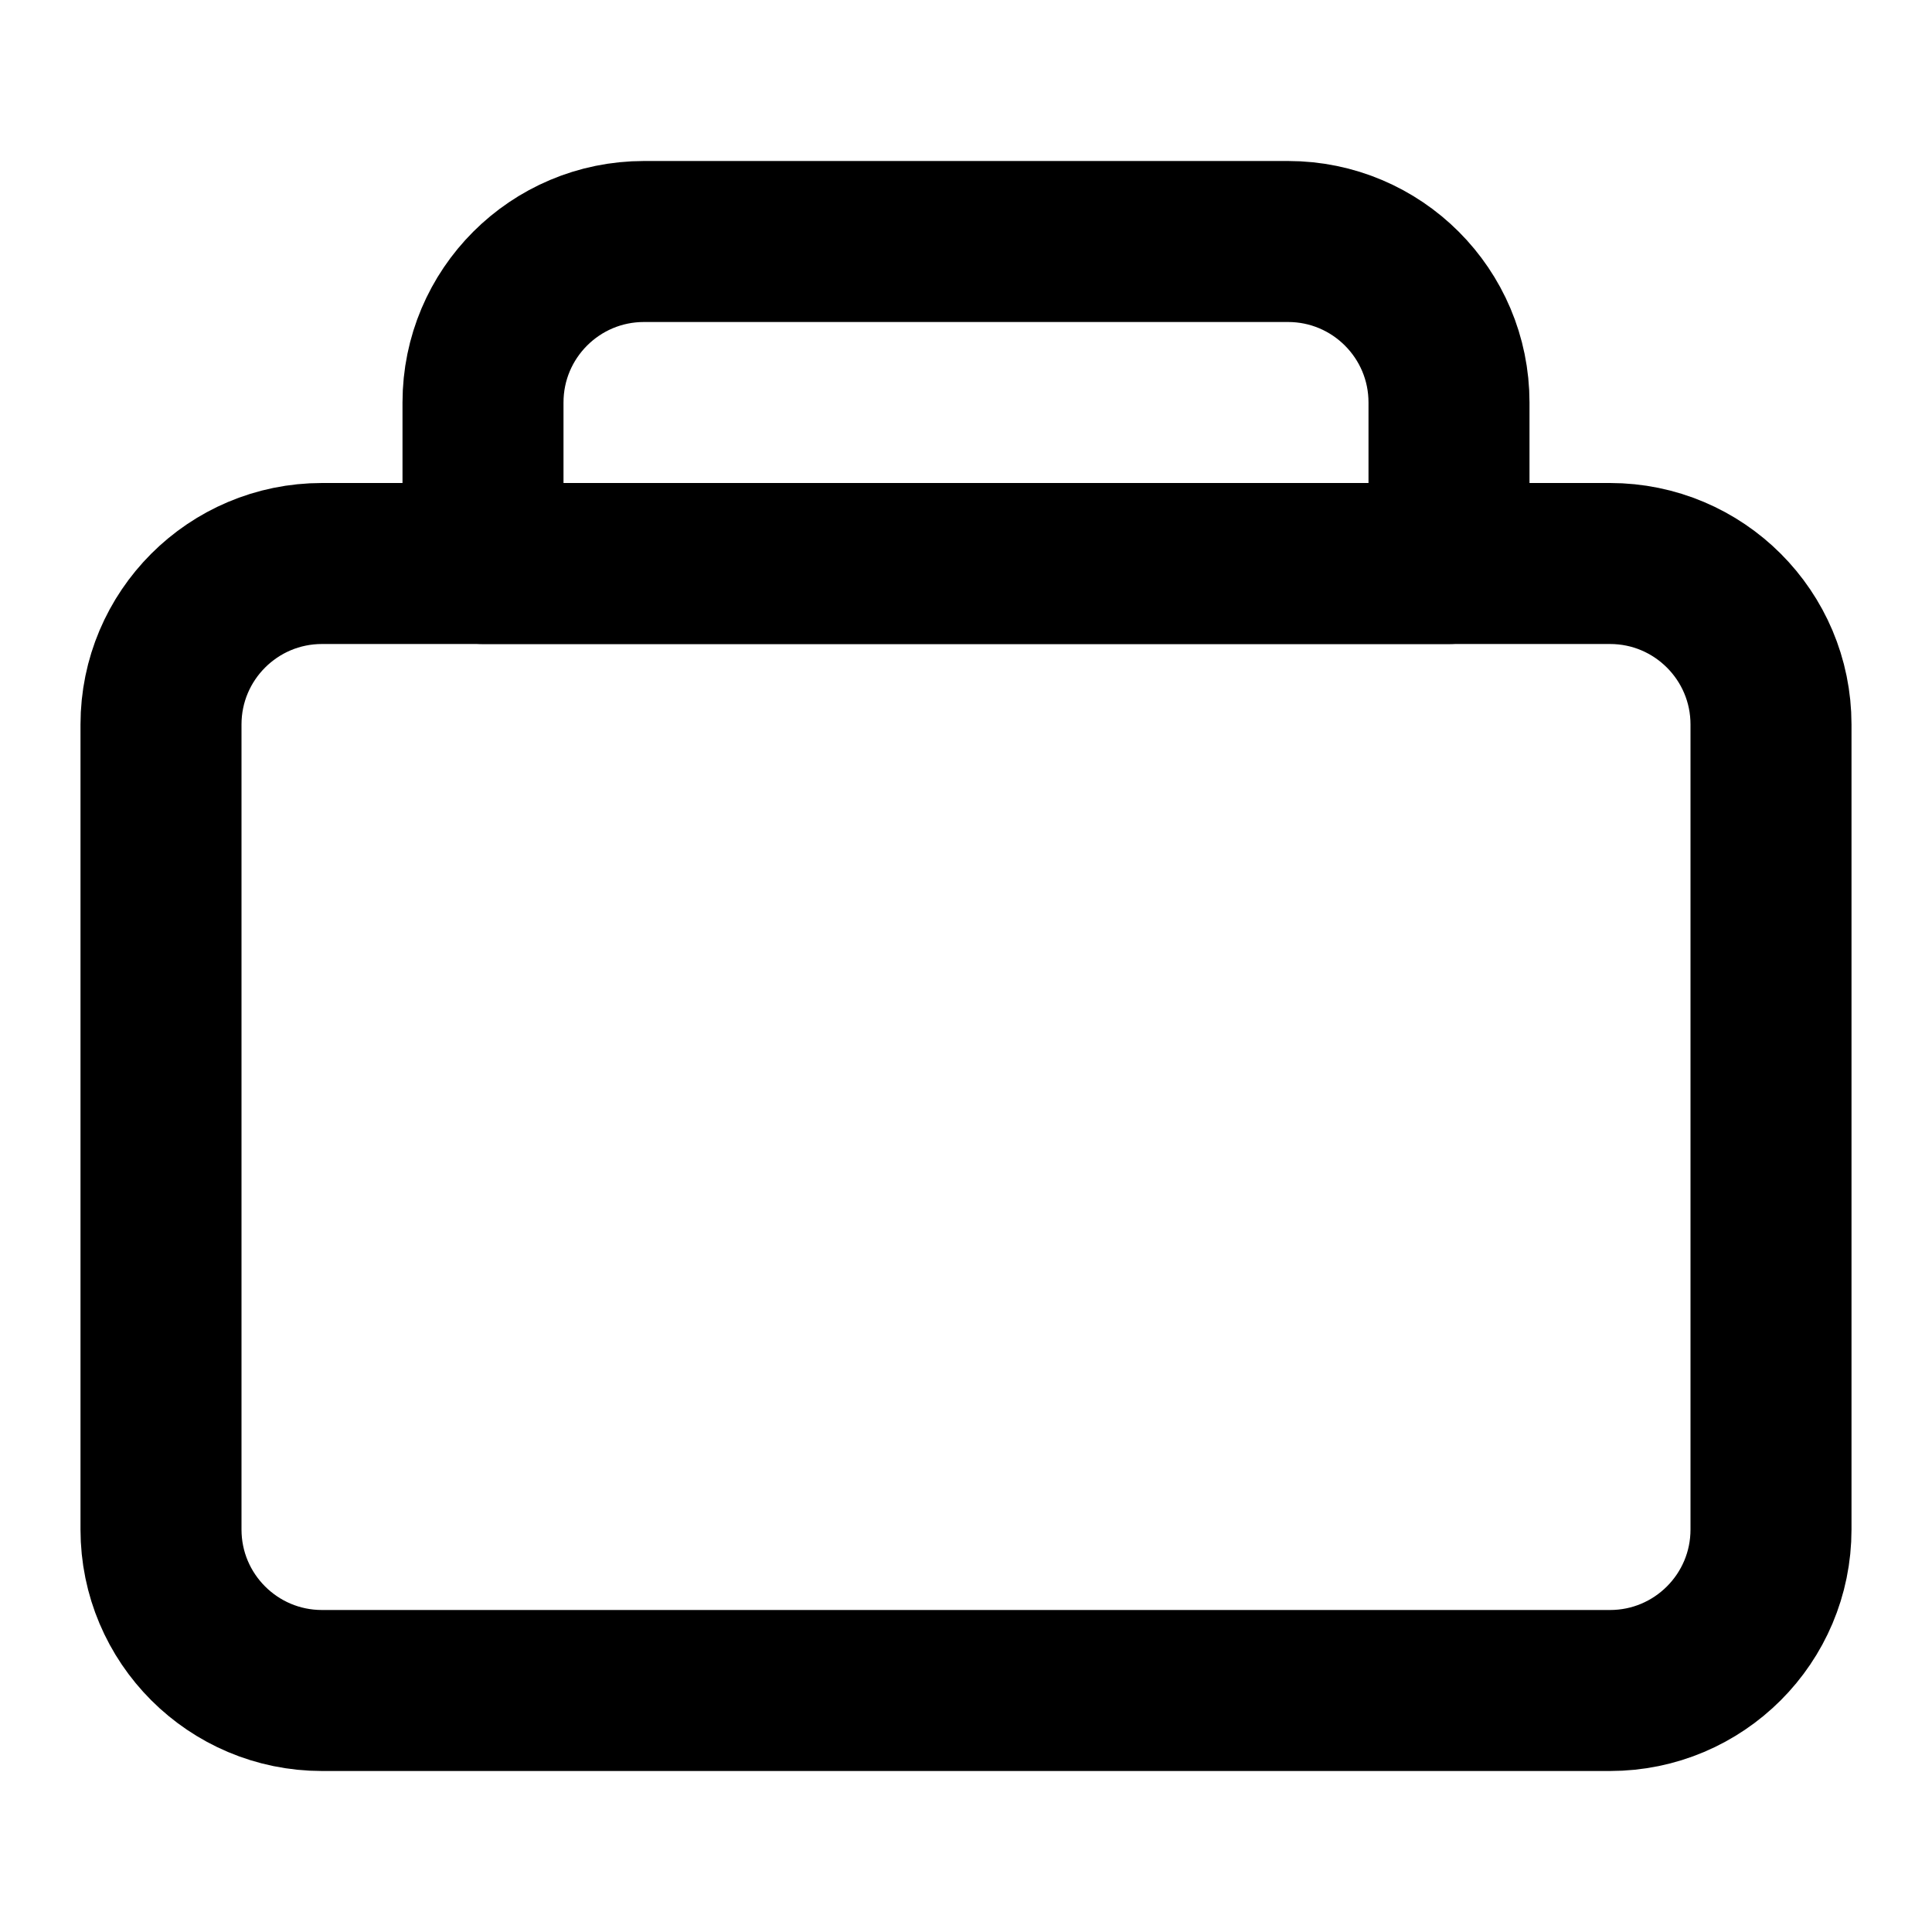
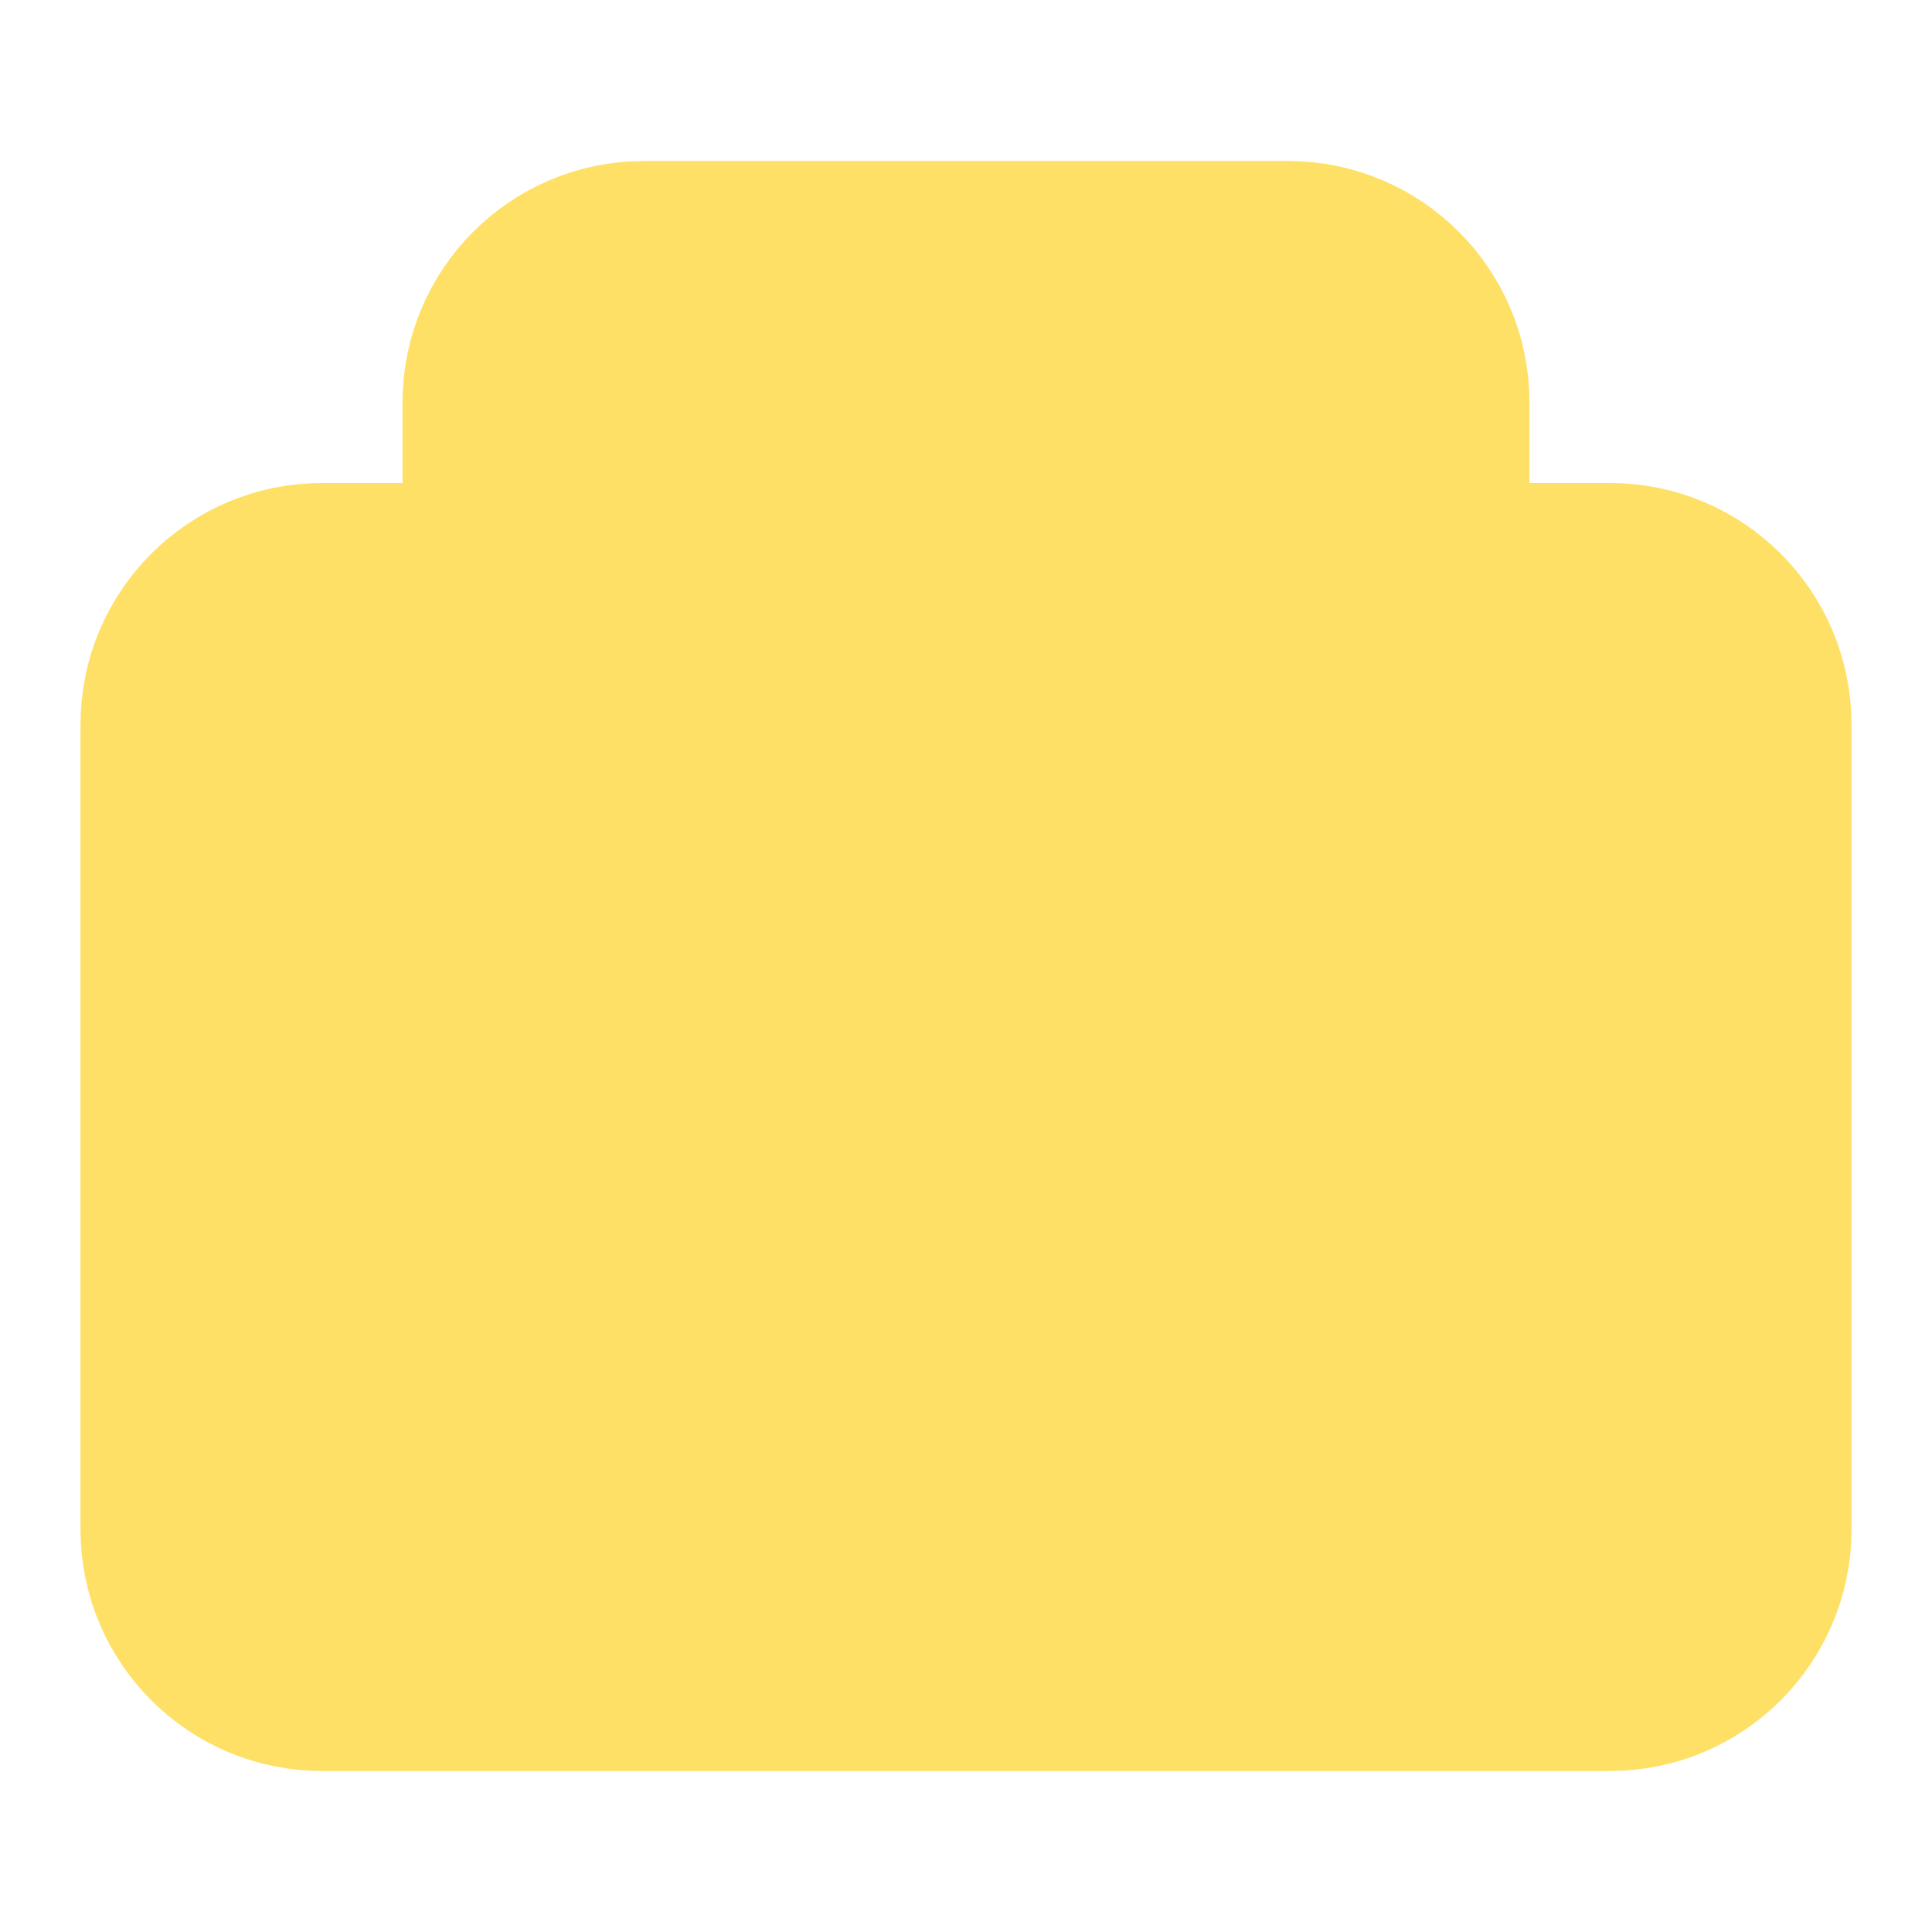
- <svg xmlns="http://www.w3.org/2000/svg" viewBox="0 0 24 24" fill="none" stroke="currentColor" stroke-width="2" stroke-linecap="round" stroke-linejoin="round" class="feather feather-briefcase">
+ <svg xmlns="http://www.w3.org/2000/svg" viewBox="0 0 24 24" fill="#ffe066" stroke="#ffe066" stroke-width="2" stroke-linecap="round" stroke-linejoin="round" class="feather feather-briefcase">
  <rect x="2" y="7" width="20" height="14" rx="2" ry="2" />
  <path d="M16 3H8a2 2 0 0 0-2 2v2h12V5a2 2 0 0 0-2-2z" />
</svg>
